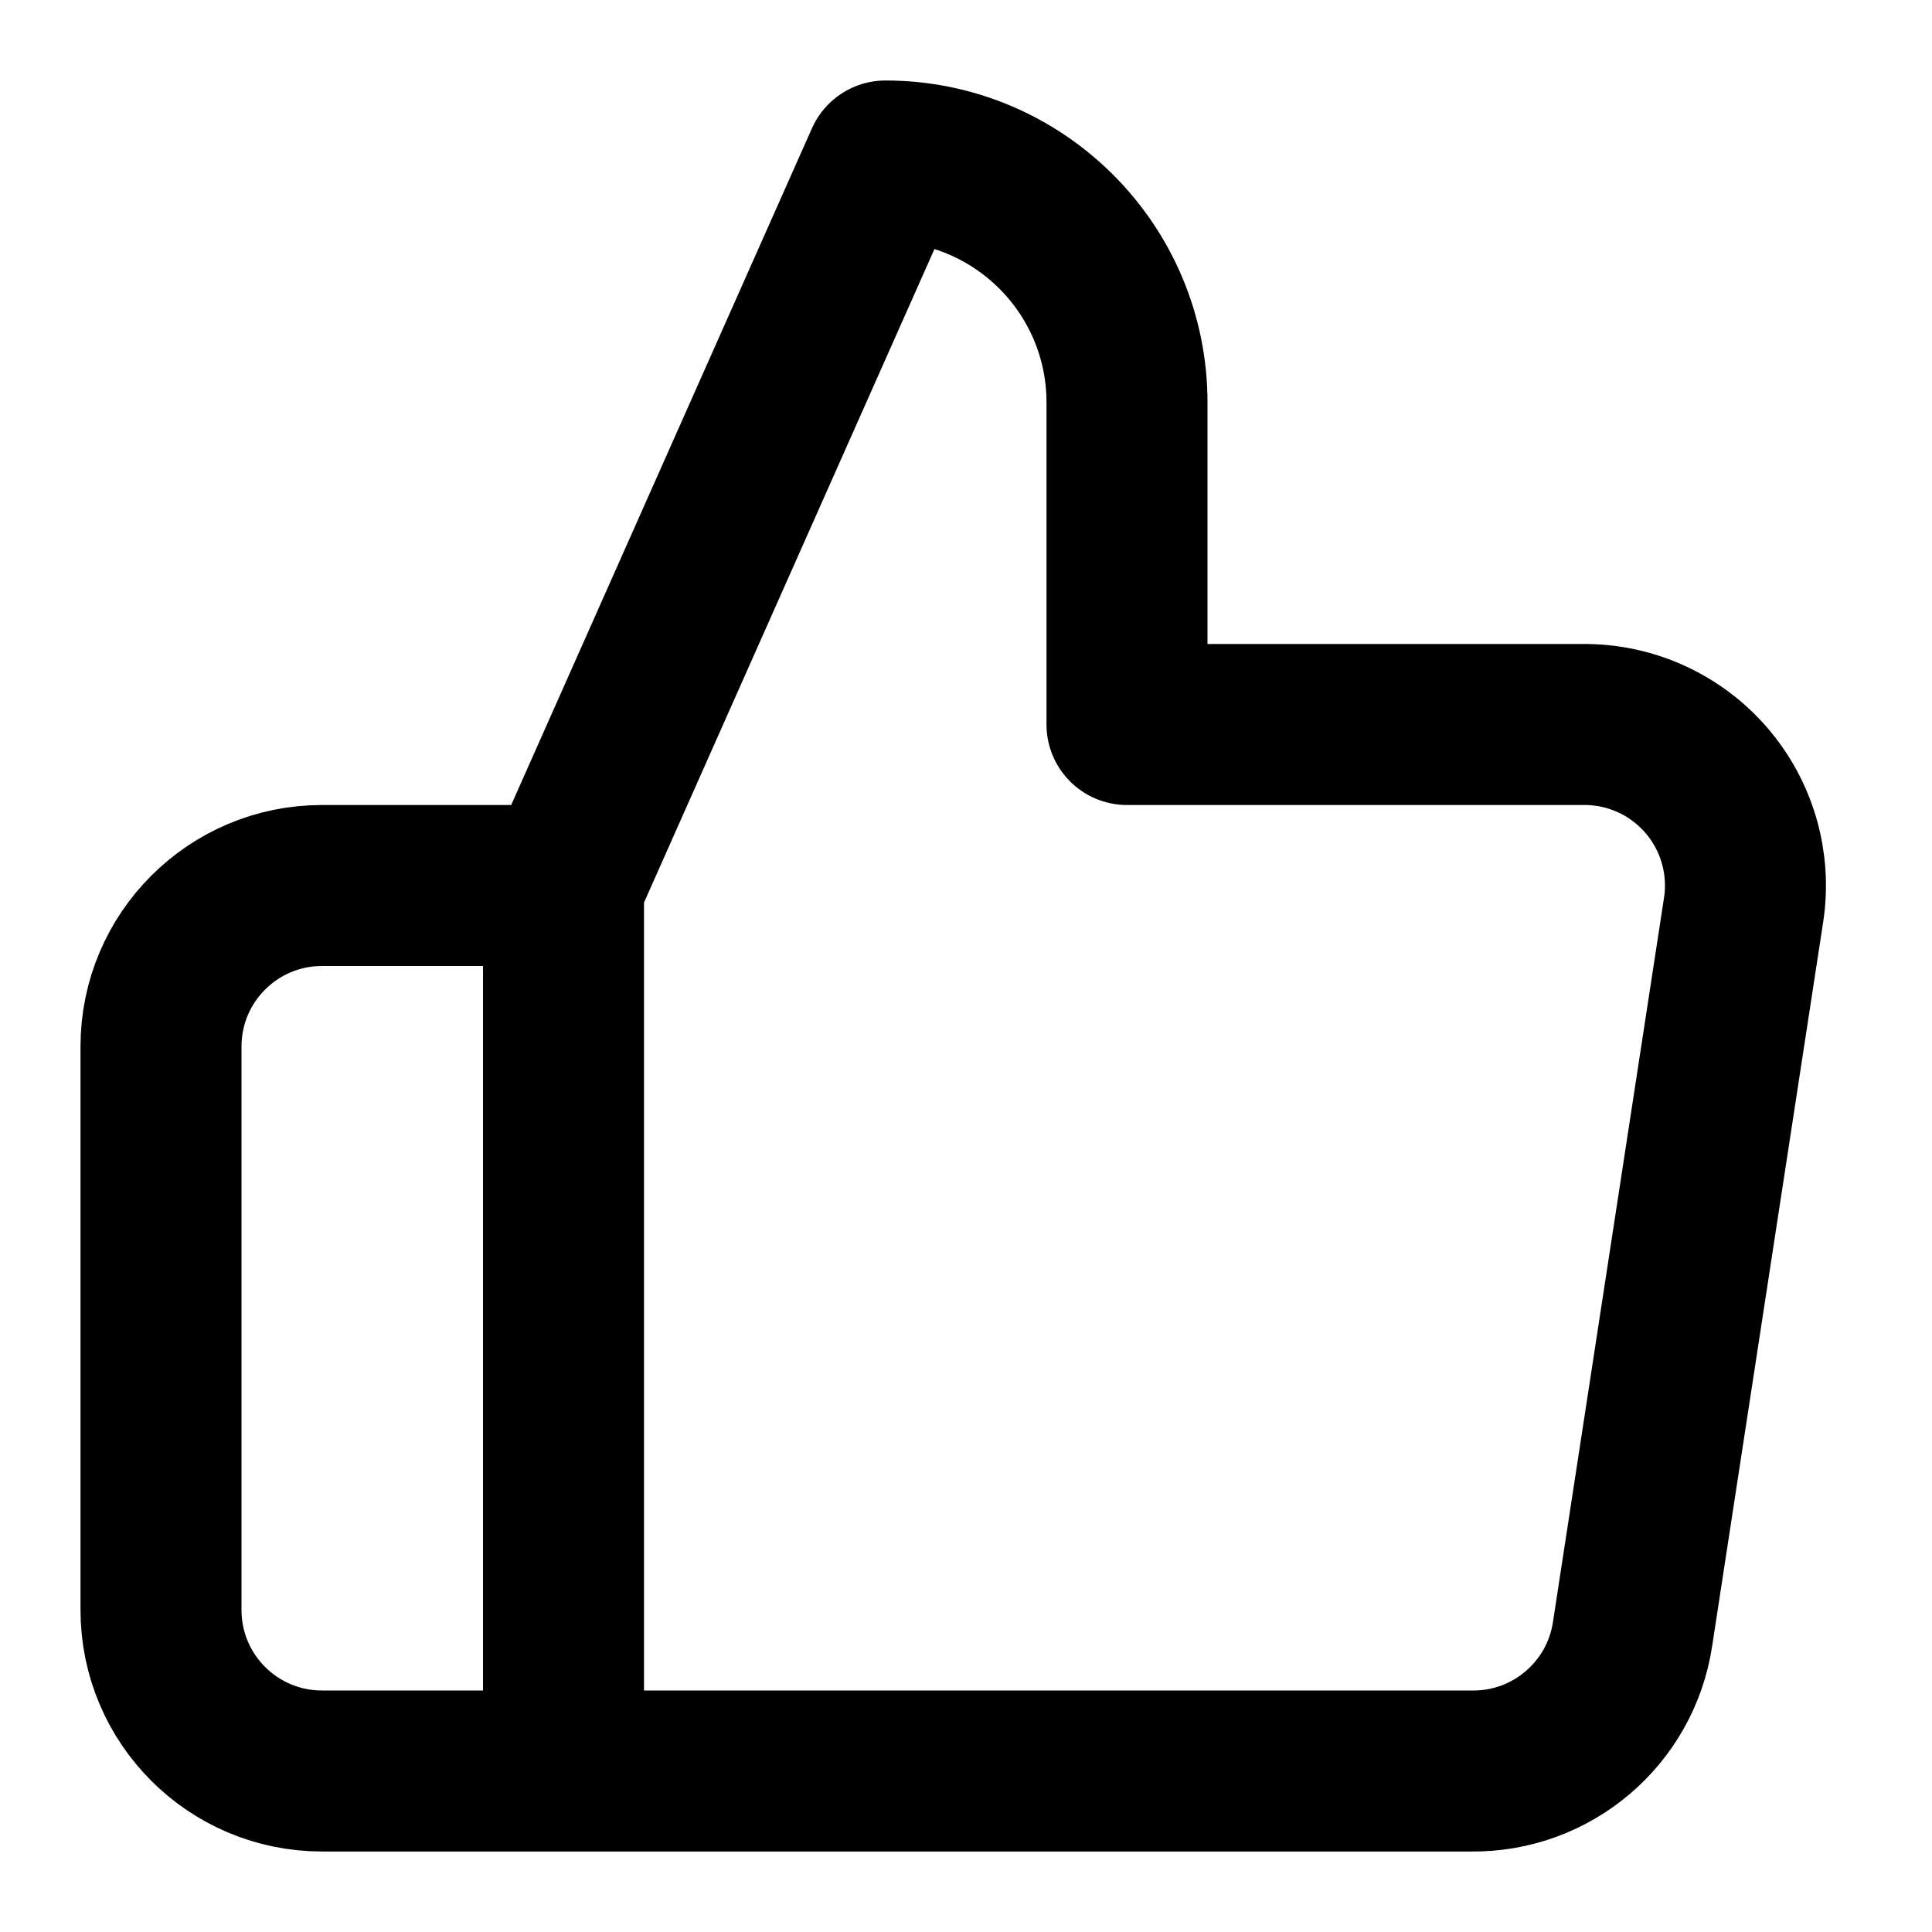
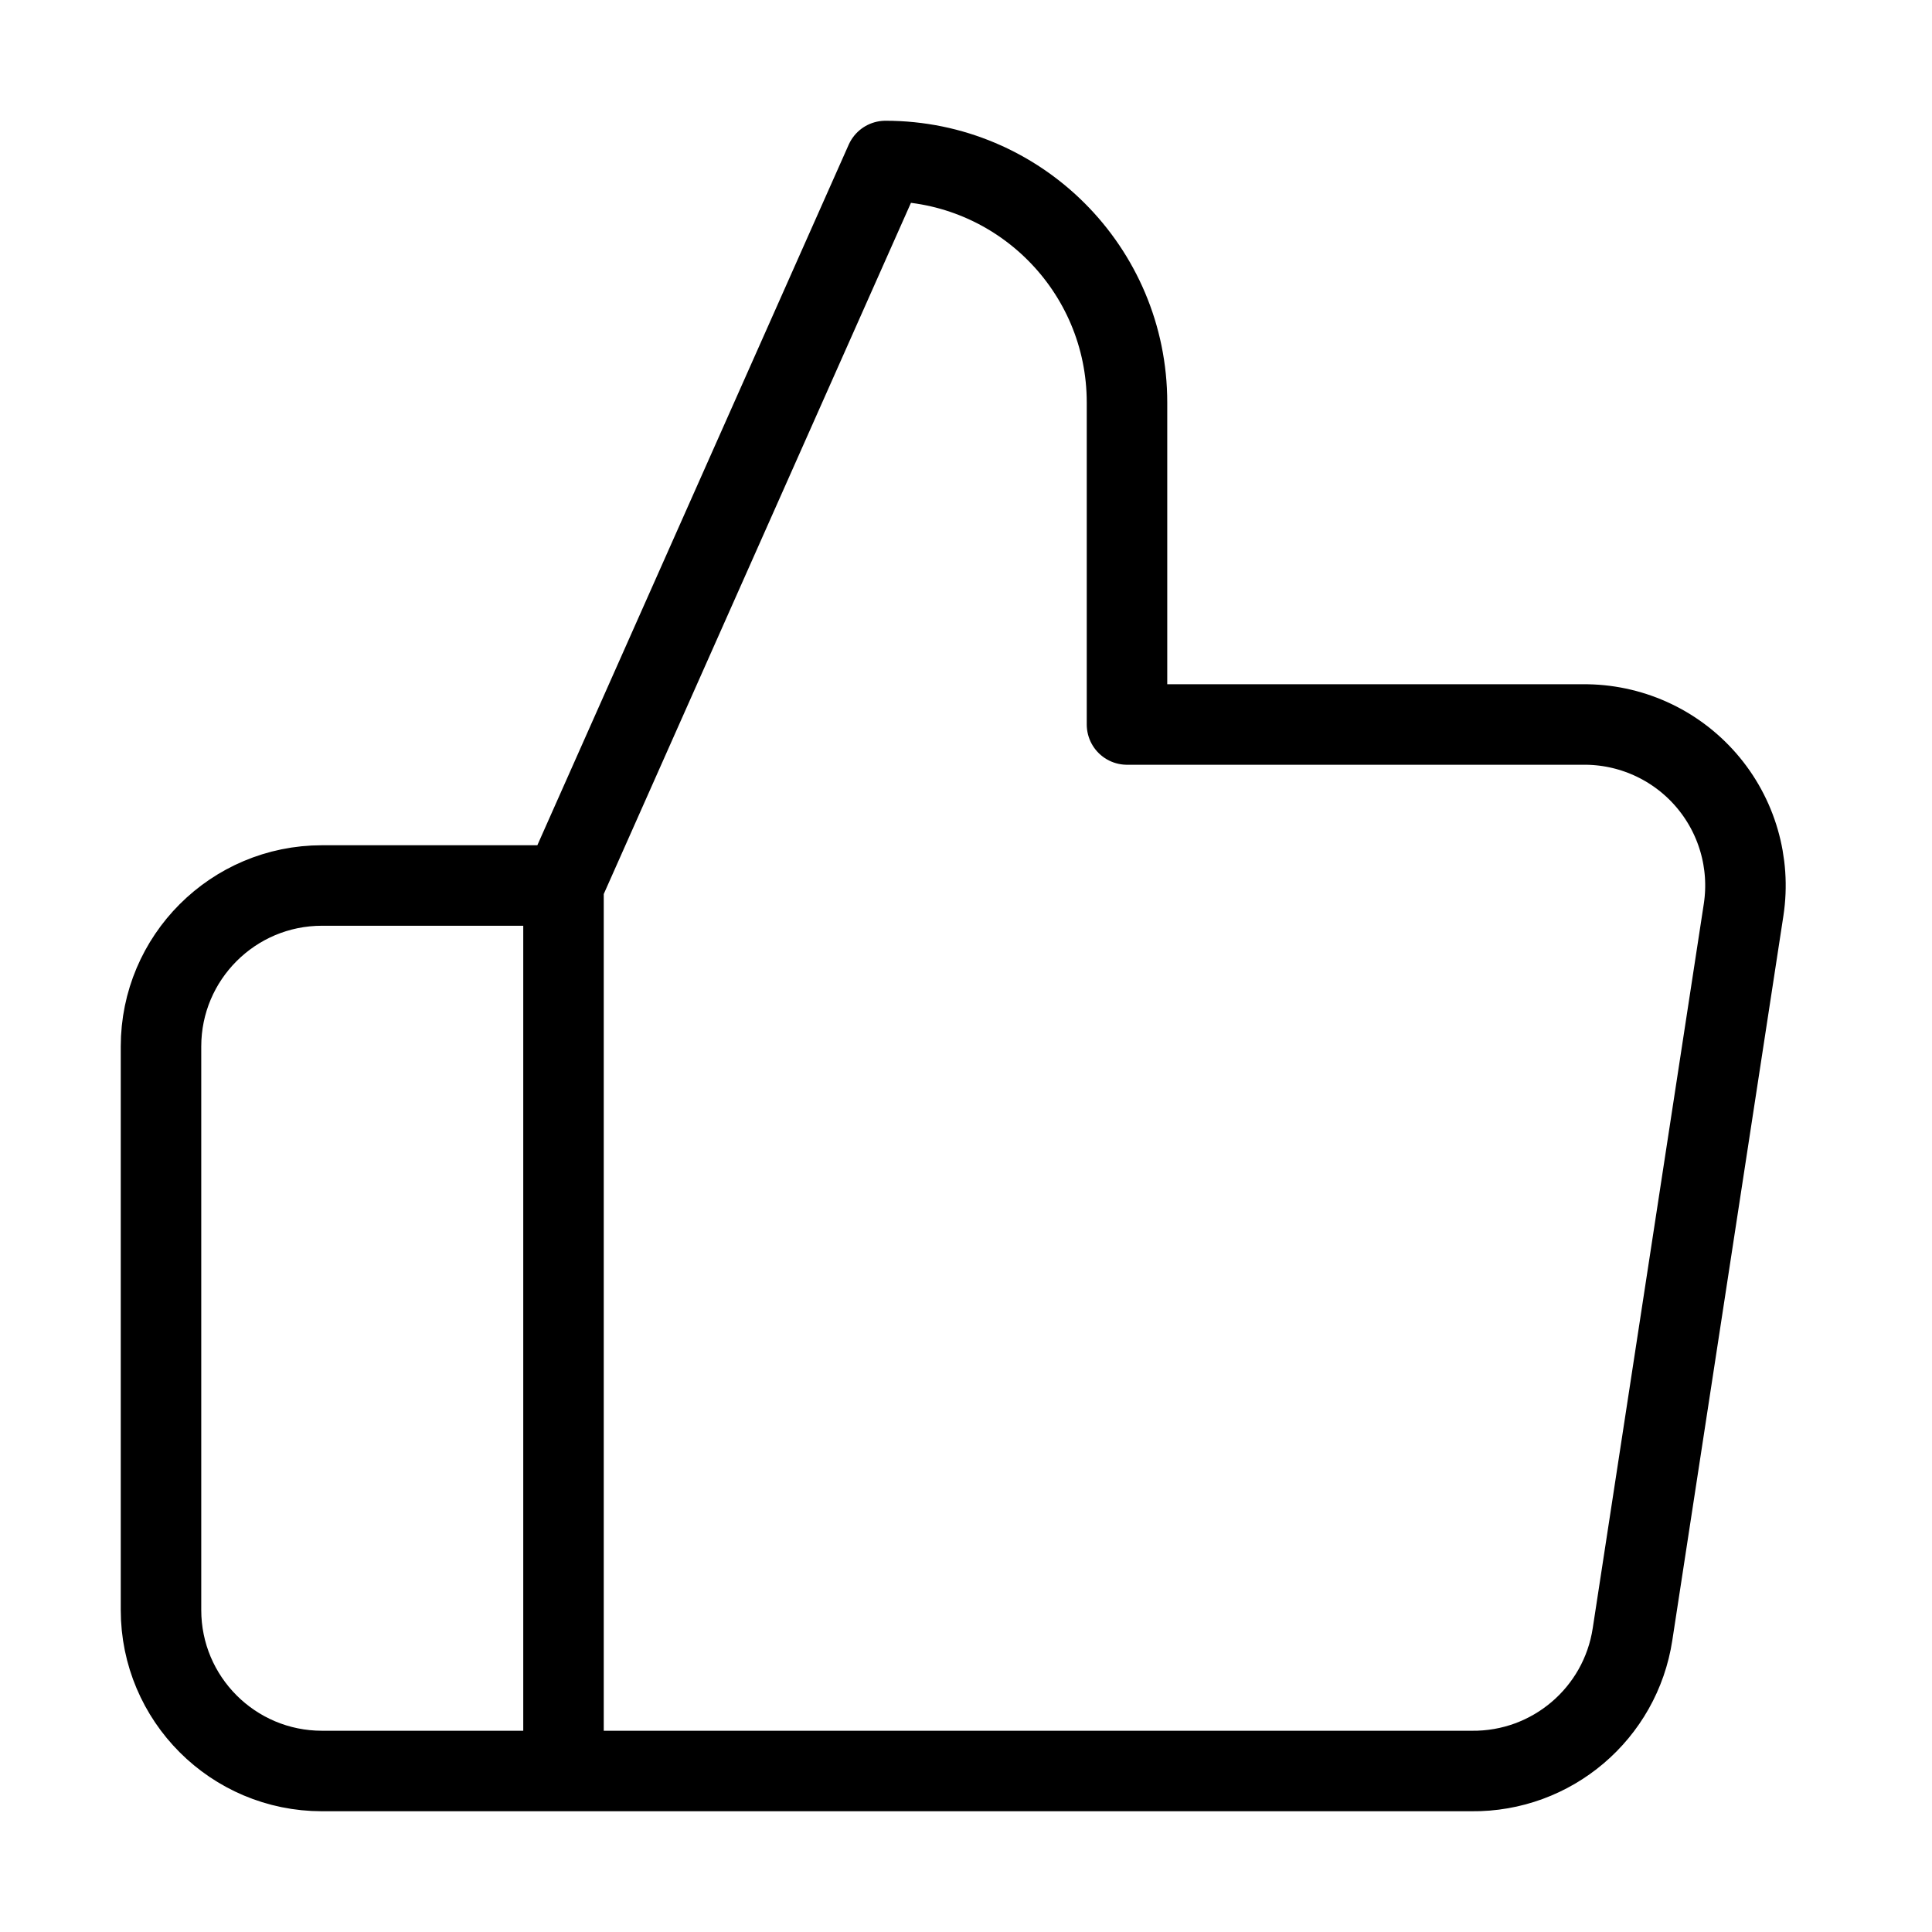
- <svg xmlns="http://www.w3.org/2000/svg" width="24" height="24" viewBox="0 0 24 24" fill="none" stroke="currentColor" stroke-width="2" stroke-linecap="round" stroke-linejoin="round" class="feather feather-thumbs-up">
+ <svg xmlns="http://www.w3.org/2000/svg" width="24" height="24" viewBox="0 0 24 24" fill="none" stroke="currentColor" stroke-width="1" stroke-linecap="round" stroke-linejoin="round" class="feather feather-thumbs-up">
  <path d="M14 9V5a3 3 0 0 0-3-3l-4 9v11h11.28a2 2 0 0 0 2-1.7l1.38-9a2 2 0 0 0-2-2.3zM7 22H4a2 2 0 0 1-2-2v-7a2 2 0 0 1 2-2h3" />
</svg>
